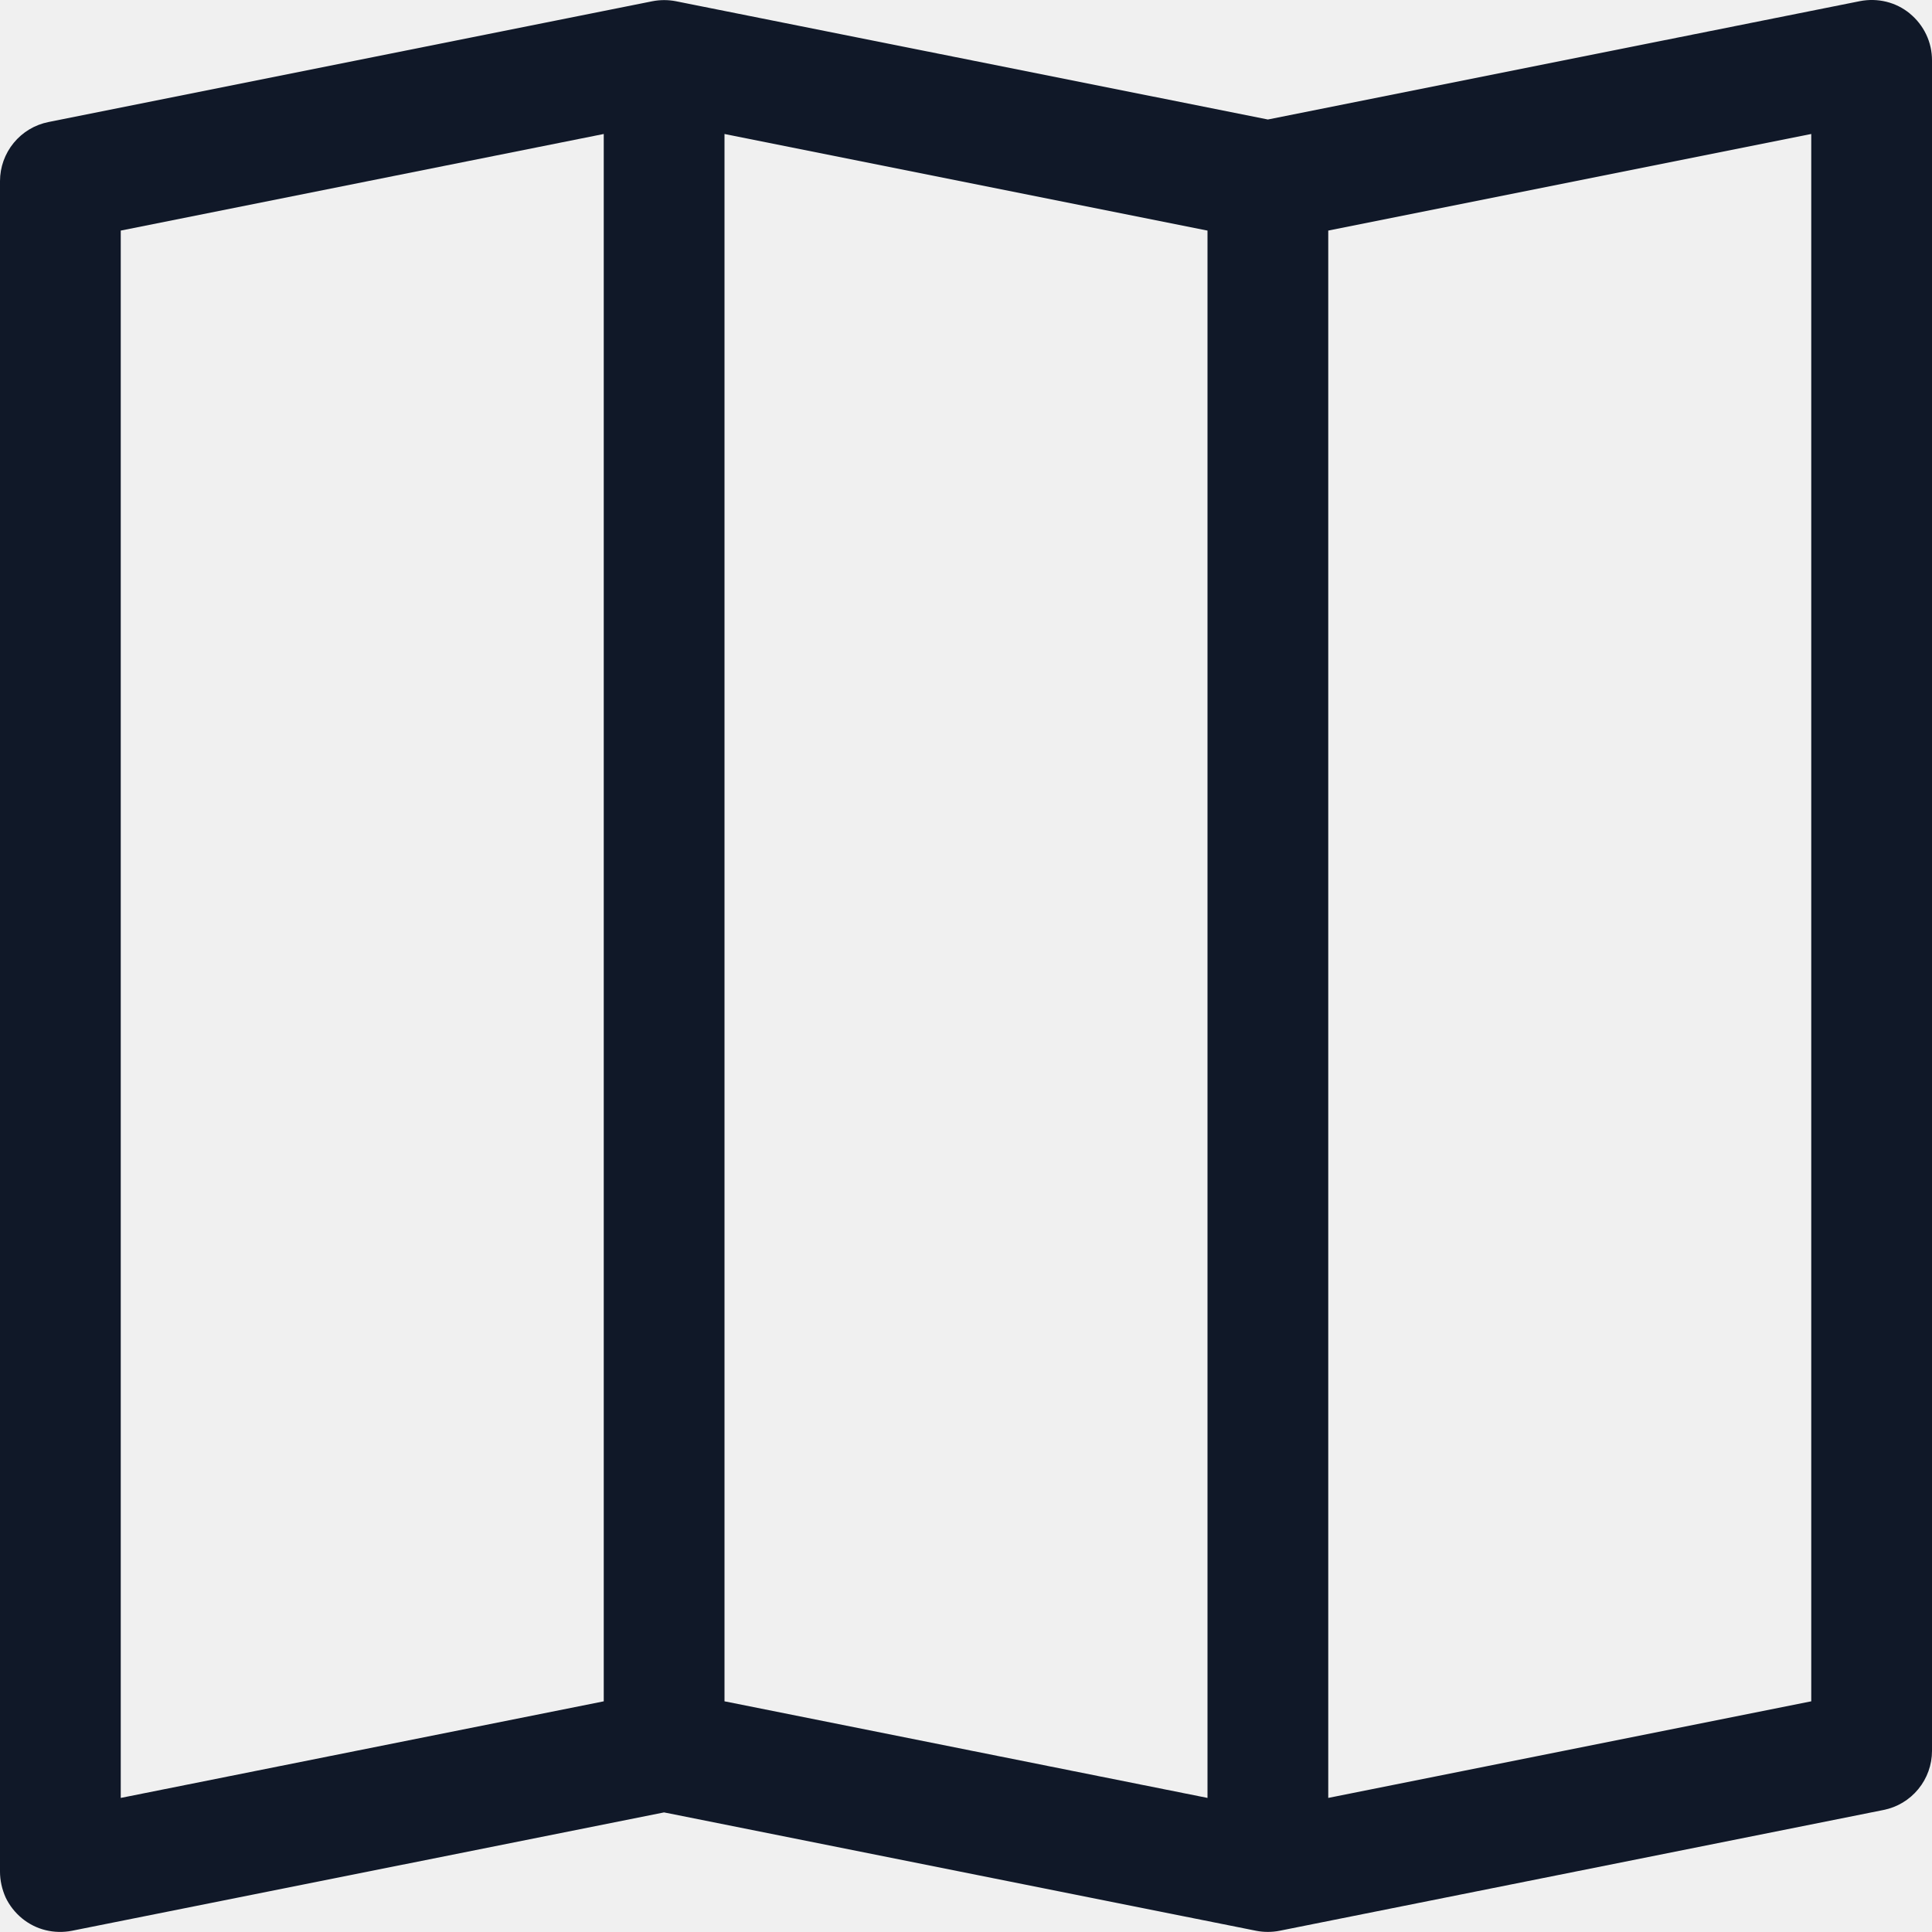
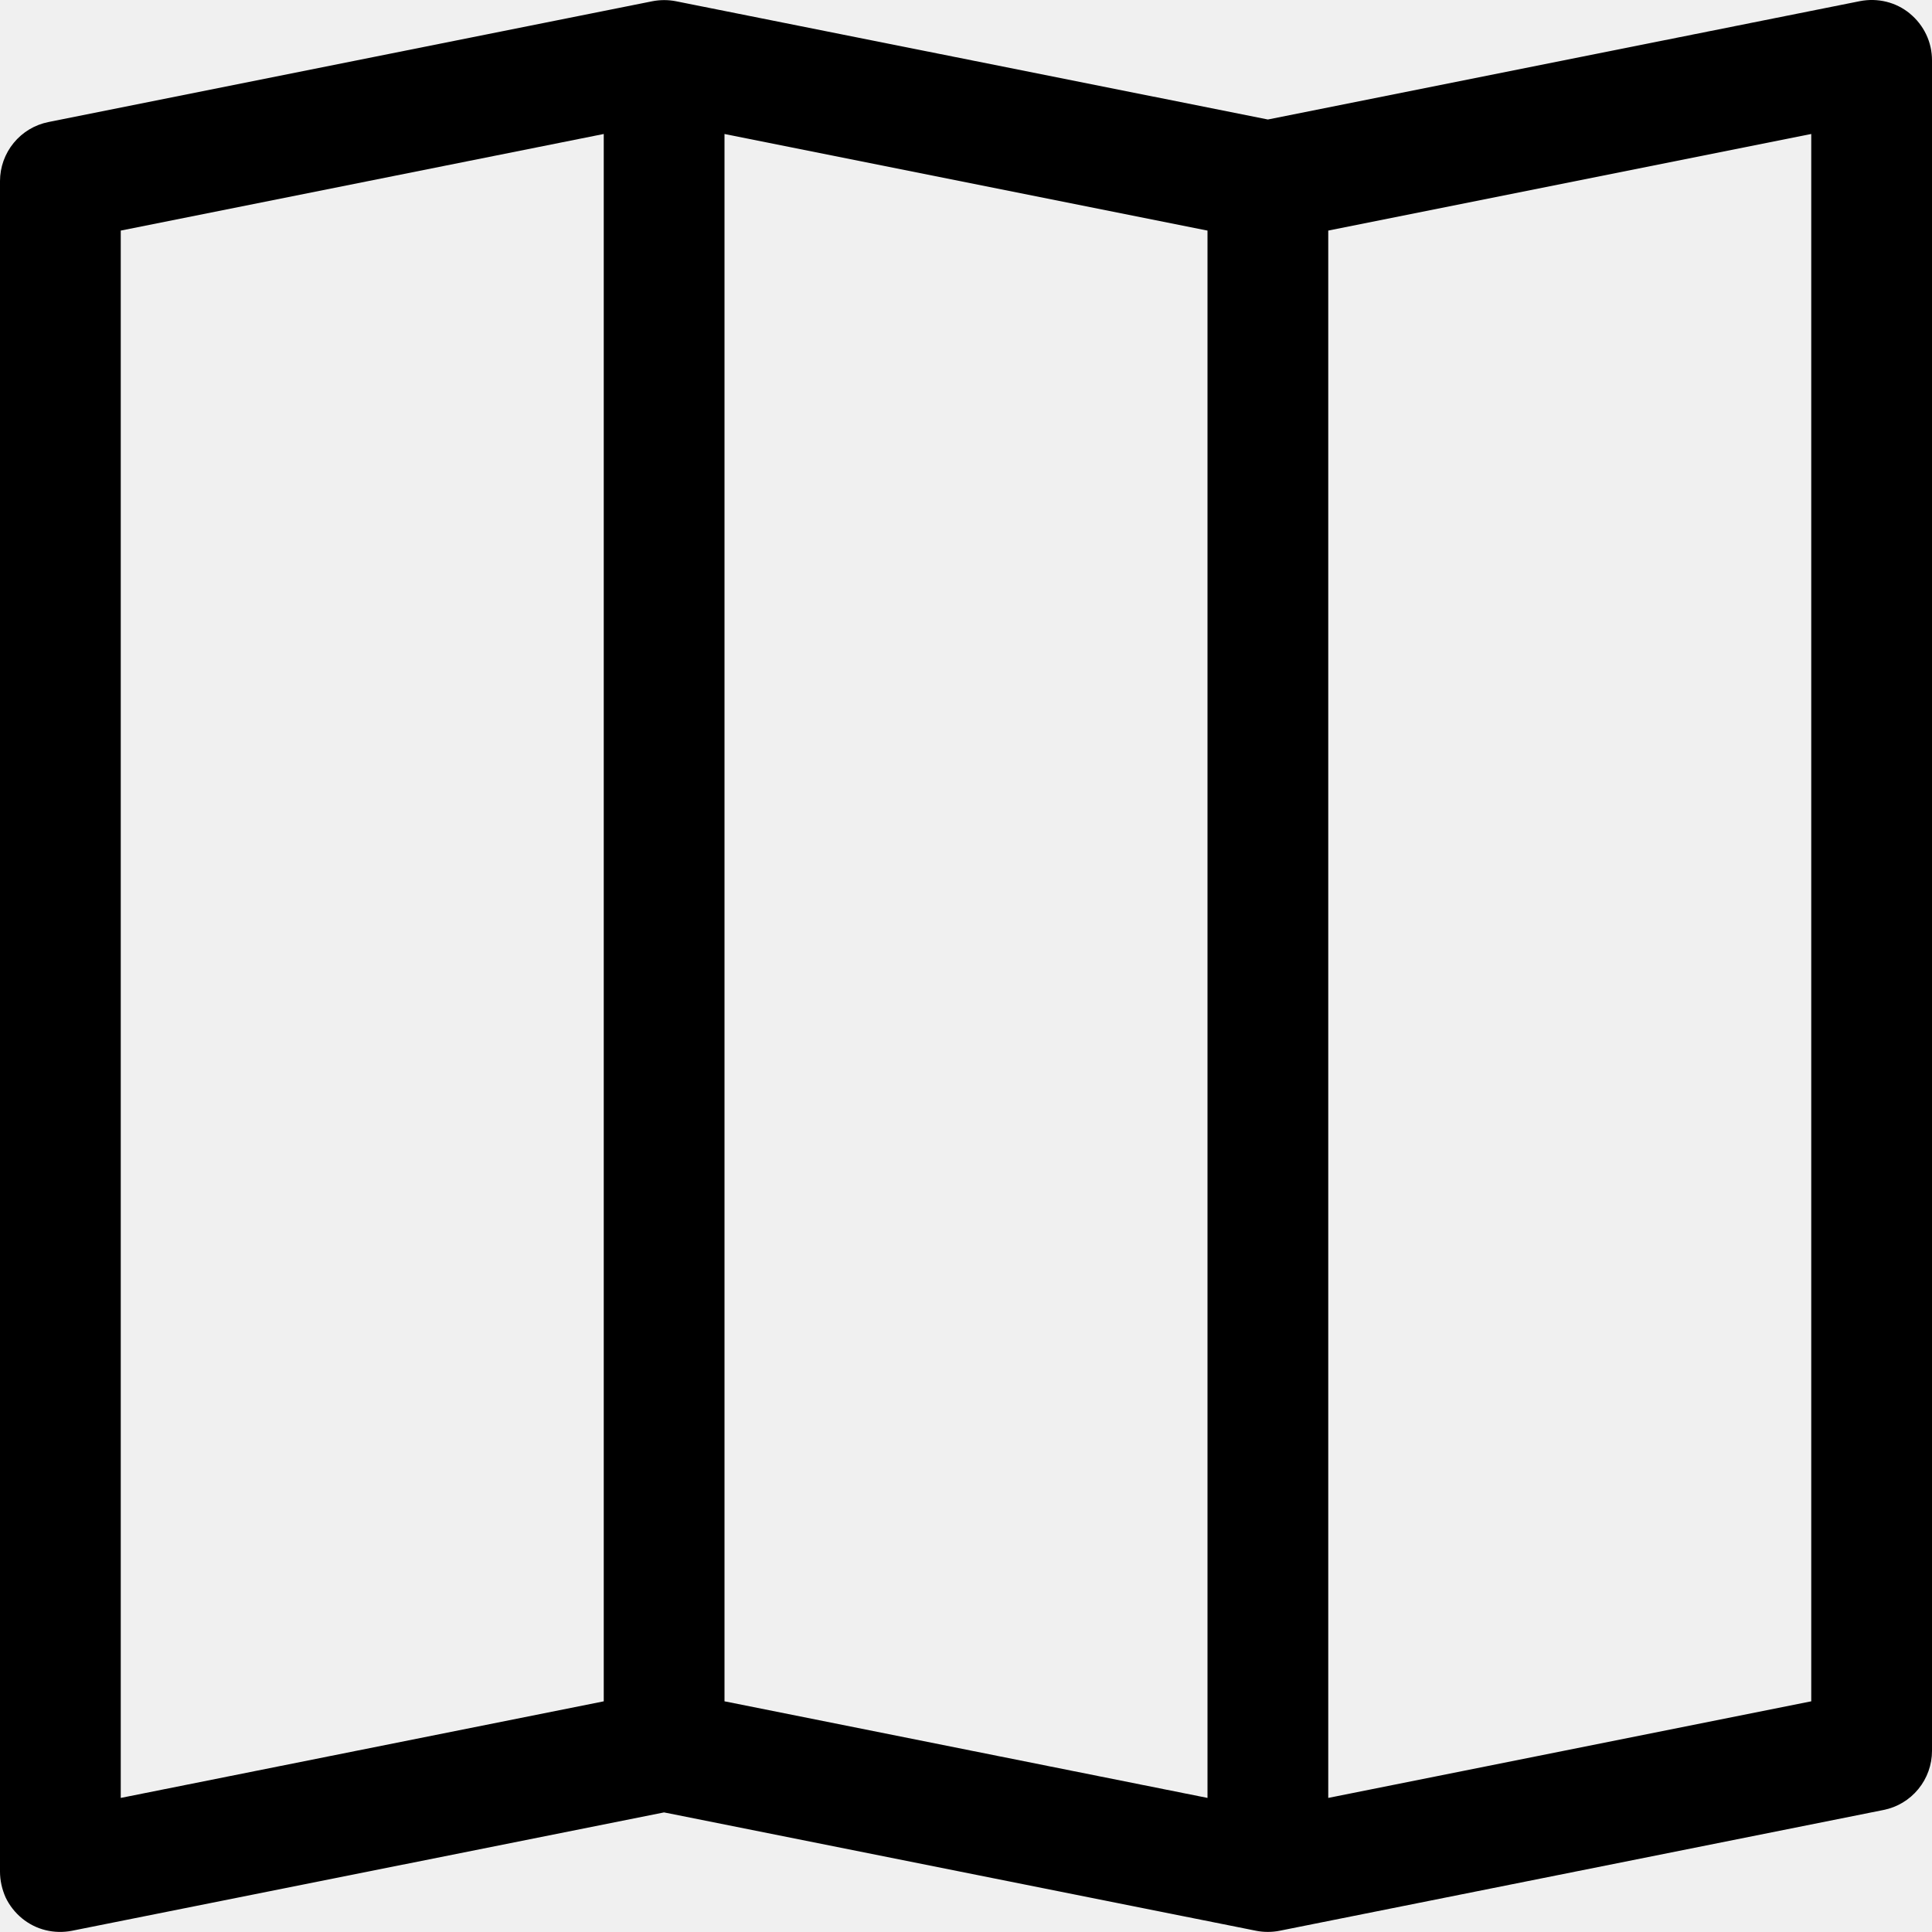
<svg xmlns="http://www.w3.org/2000/svg" fill="none" viewBox="0 0 20 20">
  <g clip-path="url(#a)">
-     <path fill="#101828" fill-rule="evenodd" d="M19.771.141c.072.059.129.132.169.216.04.084.06.175.06.268V18.125c-0.0.144-.05.284-.142.396-.092.112-.219.188-.361.216l-6.25 1.25c-.081.016-.164.016-.245 0l-6.128-1.225-6.128 1.225c-.091.018-.184.016-.274-.006-.09-.022-.173-.064-.245-.123-.071-.059-.129-.132-.169-.216C.021 19.558 0 19.467 0 19.375V1.875c0-.144.05-.284.142-.396.092-.112.219-.188.361-.216l6.25-1.25c.081-.016.164-.016.245 0L13.125 1.237 19.253.012c.091-.018.184-.016.274.006.09.022.173.064.245.123ZM12.5 2.387l-5-1V17.612l5 1V2.387Zm1.25 16.225 5-1V1.387l-5 1V18.612Zm-7.5-1V1.387l-5 1V18.612l5-1Z" clip-rule="evenodd" />
+     <path fill="currentColor" fill-rule="evenodd" d="M19.771.141c.072.059.129.132.169.216.04.084.06.175.06.268V18.125c-0.0.144-.05.284-.142.396-.092.112-.219.188-.361.216l-6.25 1.25c-.081.016-.164.016-.245 0l-6.128-1.225-6.128 1.225c-.091.018-.184.016-.274-.006-.09-.022-.173-.064-.245-.123-.071-.059-.129-.132-.169-.216C.021 19.558 0 19.467 0 19.375V1.875c0-.144.05-.284.142-.396.092-.112.219-.188.361-.216l6.25-1.25c.081-.016.164-.016.245 0L13.125 1.237 19.253.012c.091-.018.184-.016.274.006.09.022.173.064.245.123ZM12.5 2.387l-5-1V17.612l5 1V2.387Zm1.25 16.225 5-1V1.387l-5 1V18.612Zm-7.5-1V1.387l-5 1V18.612l5-1Z" clip-rule="evenodd" />
  </g>
  <defs>
    <clipPath id="a">
      <path fill="#fff" d="M0 0h20v20H0z" />
    </clipPath>
  </defs>
</svg>
